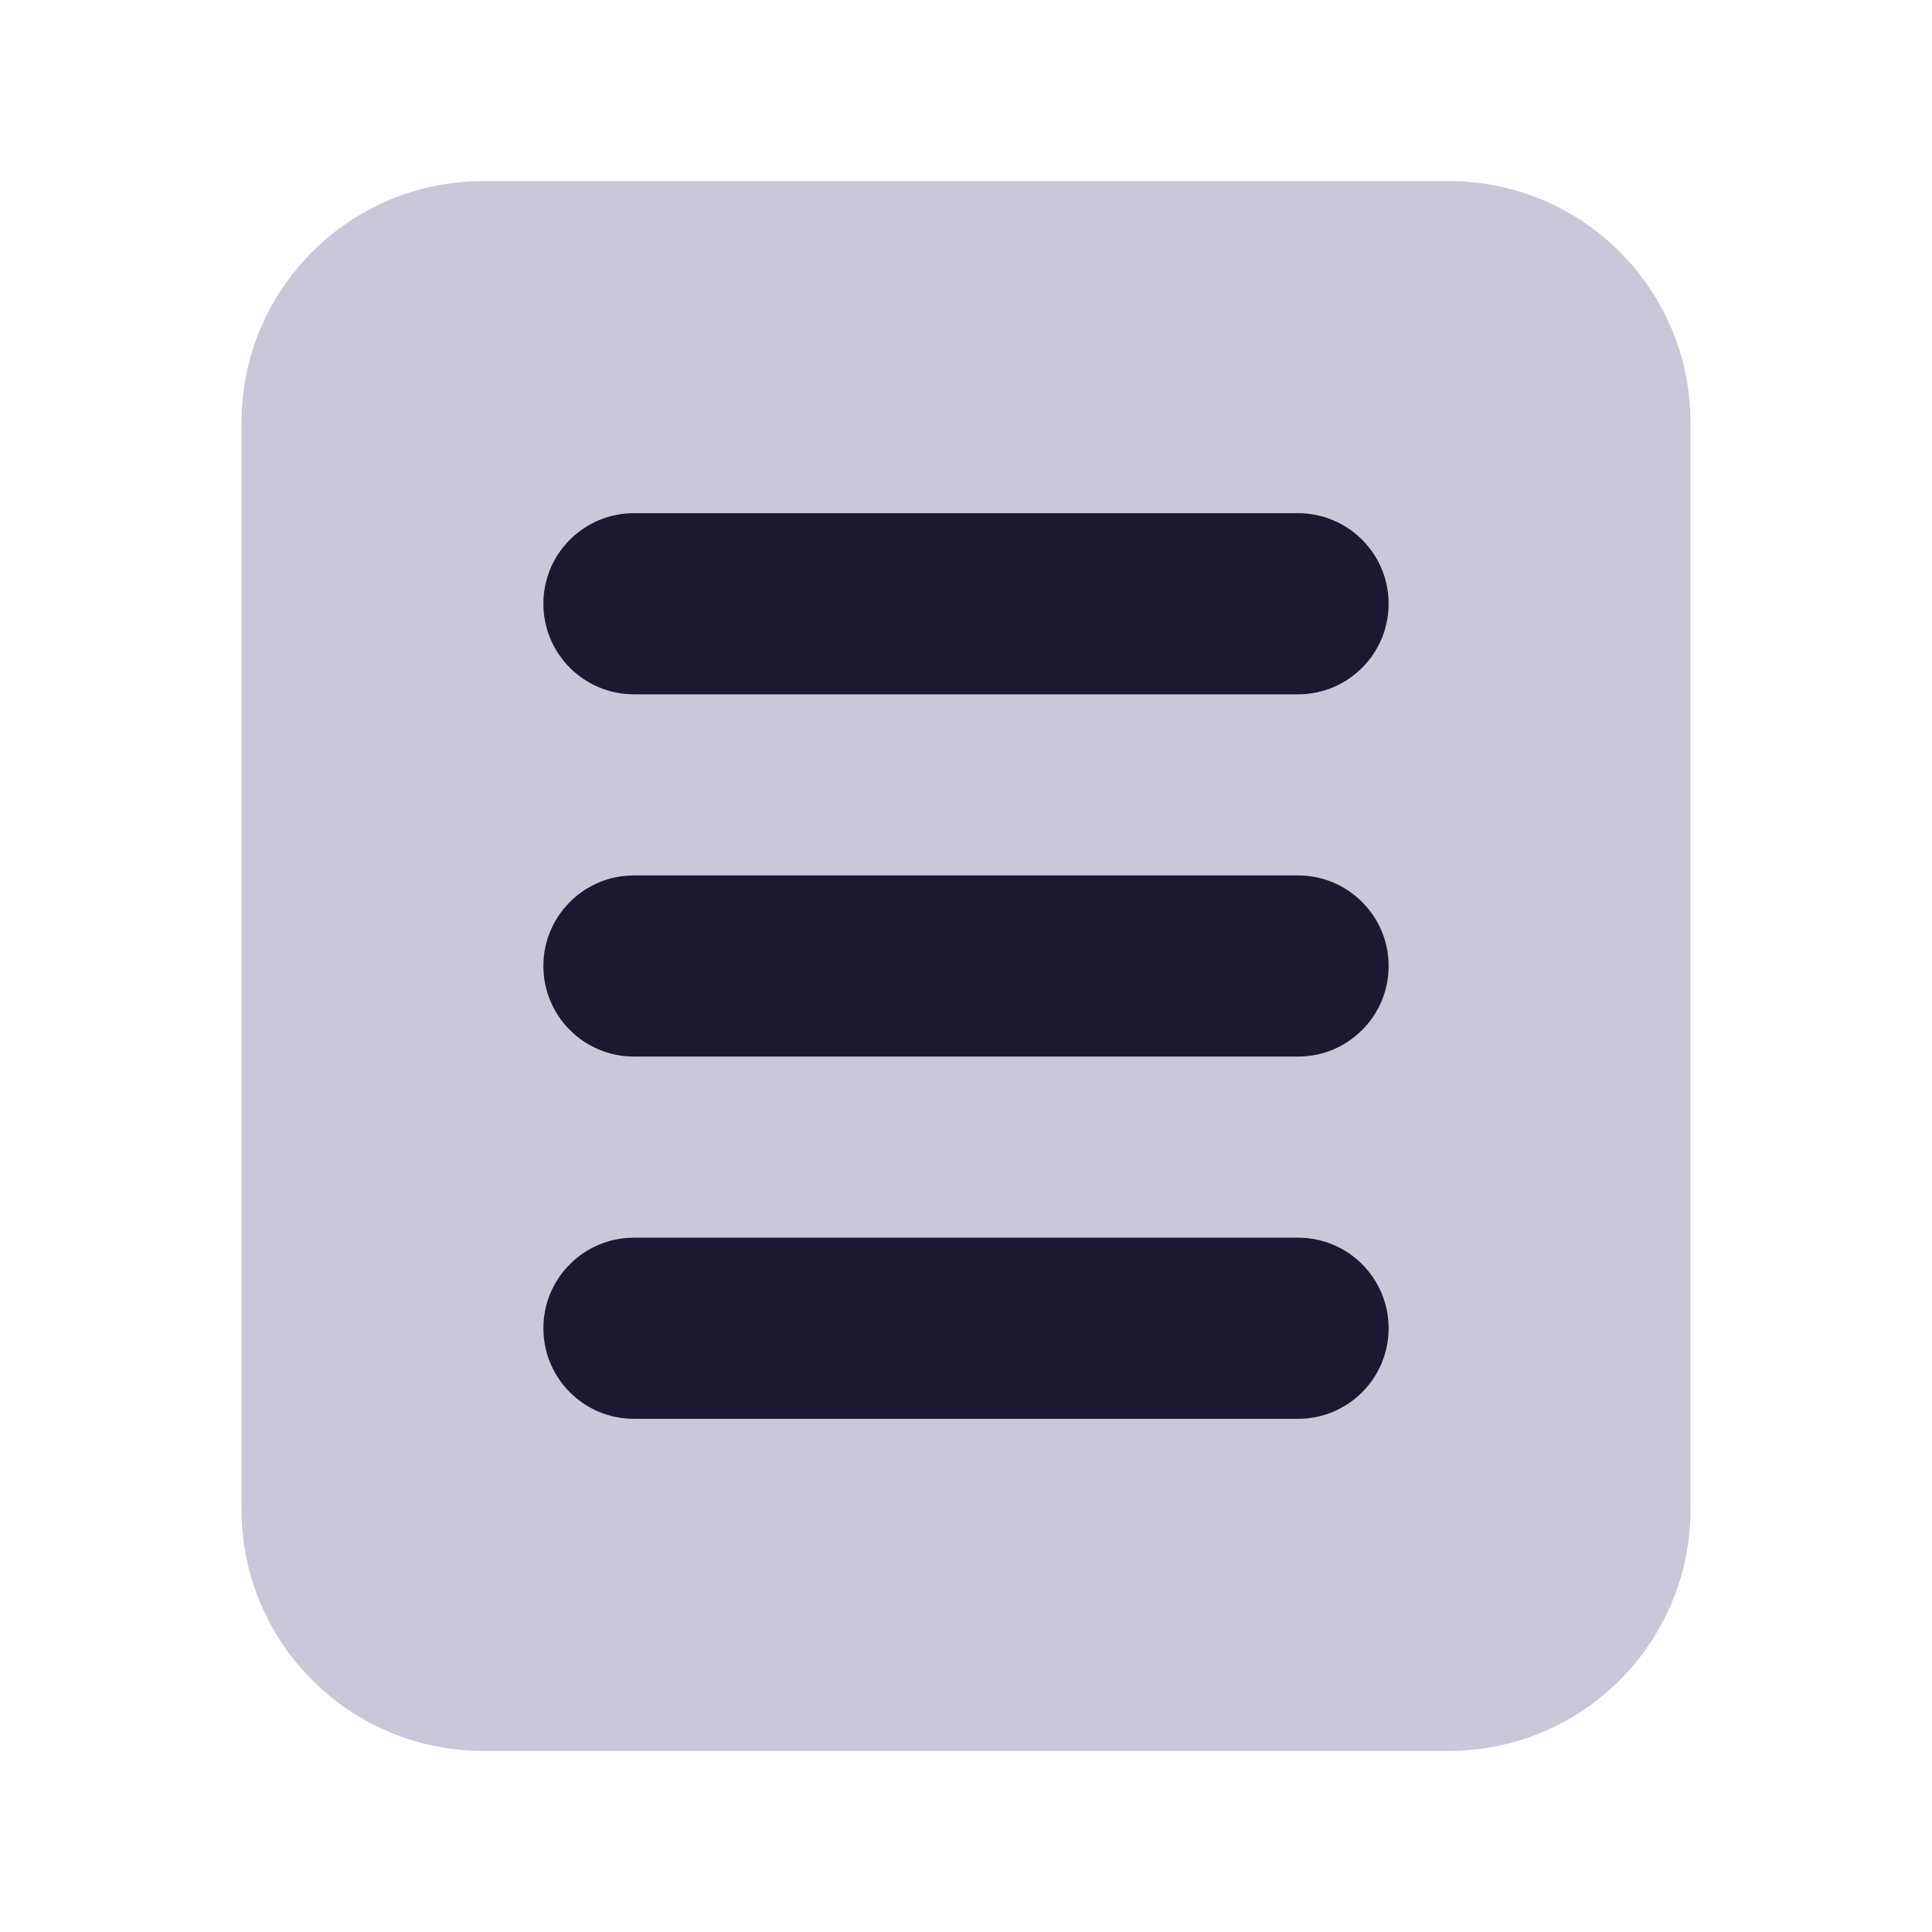
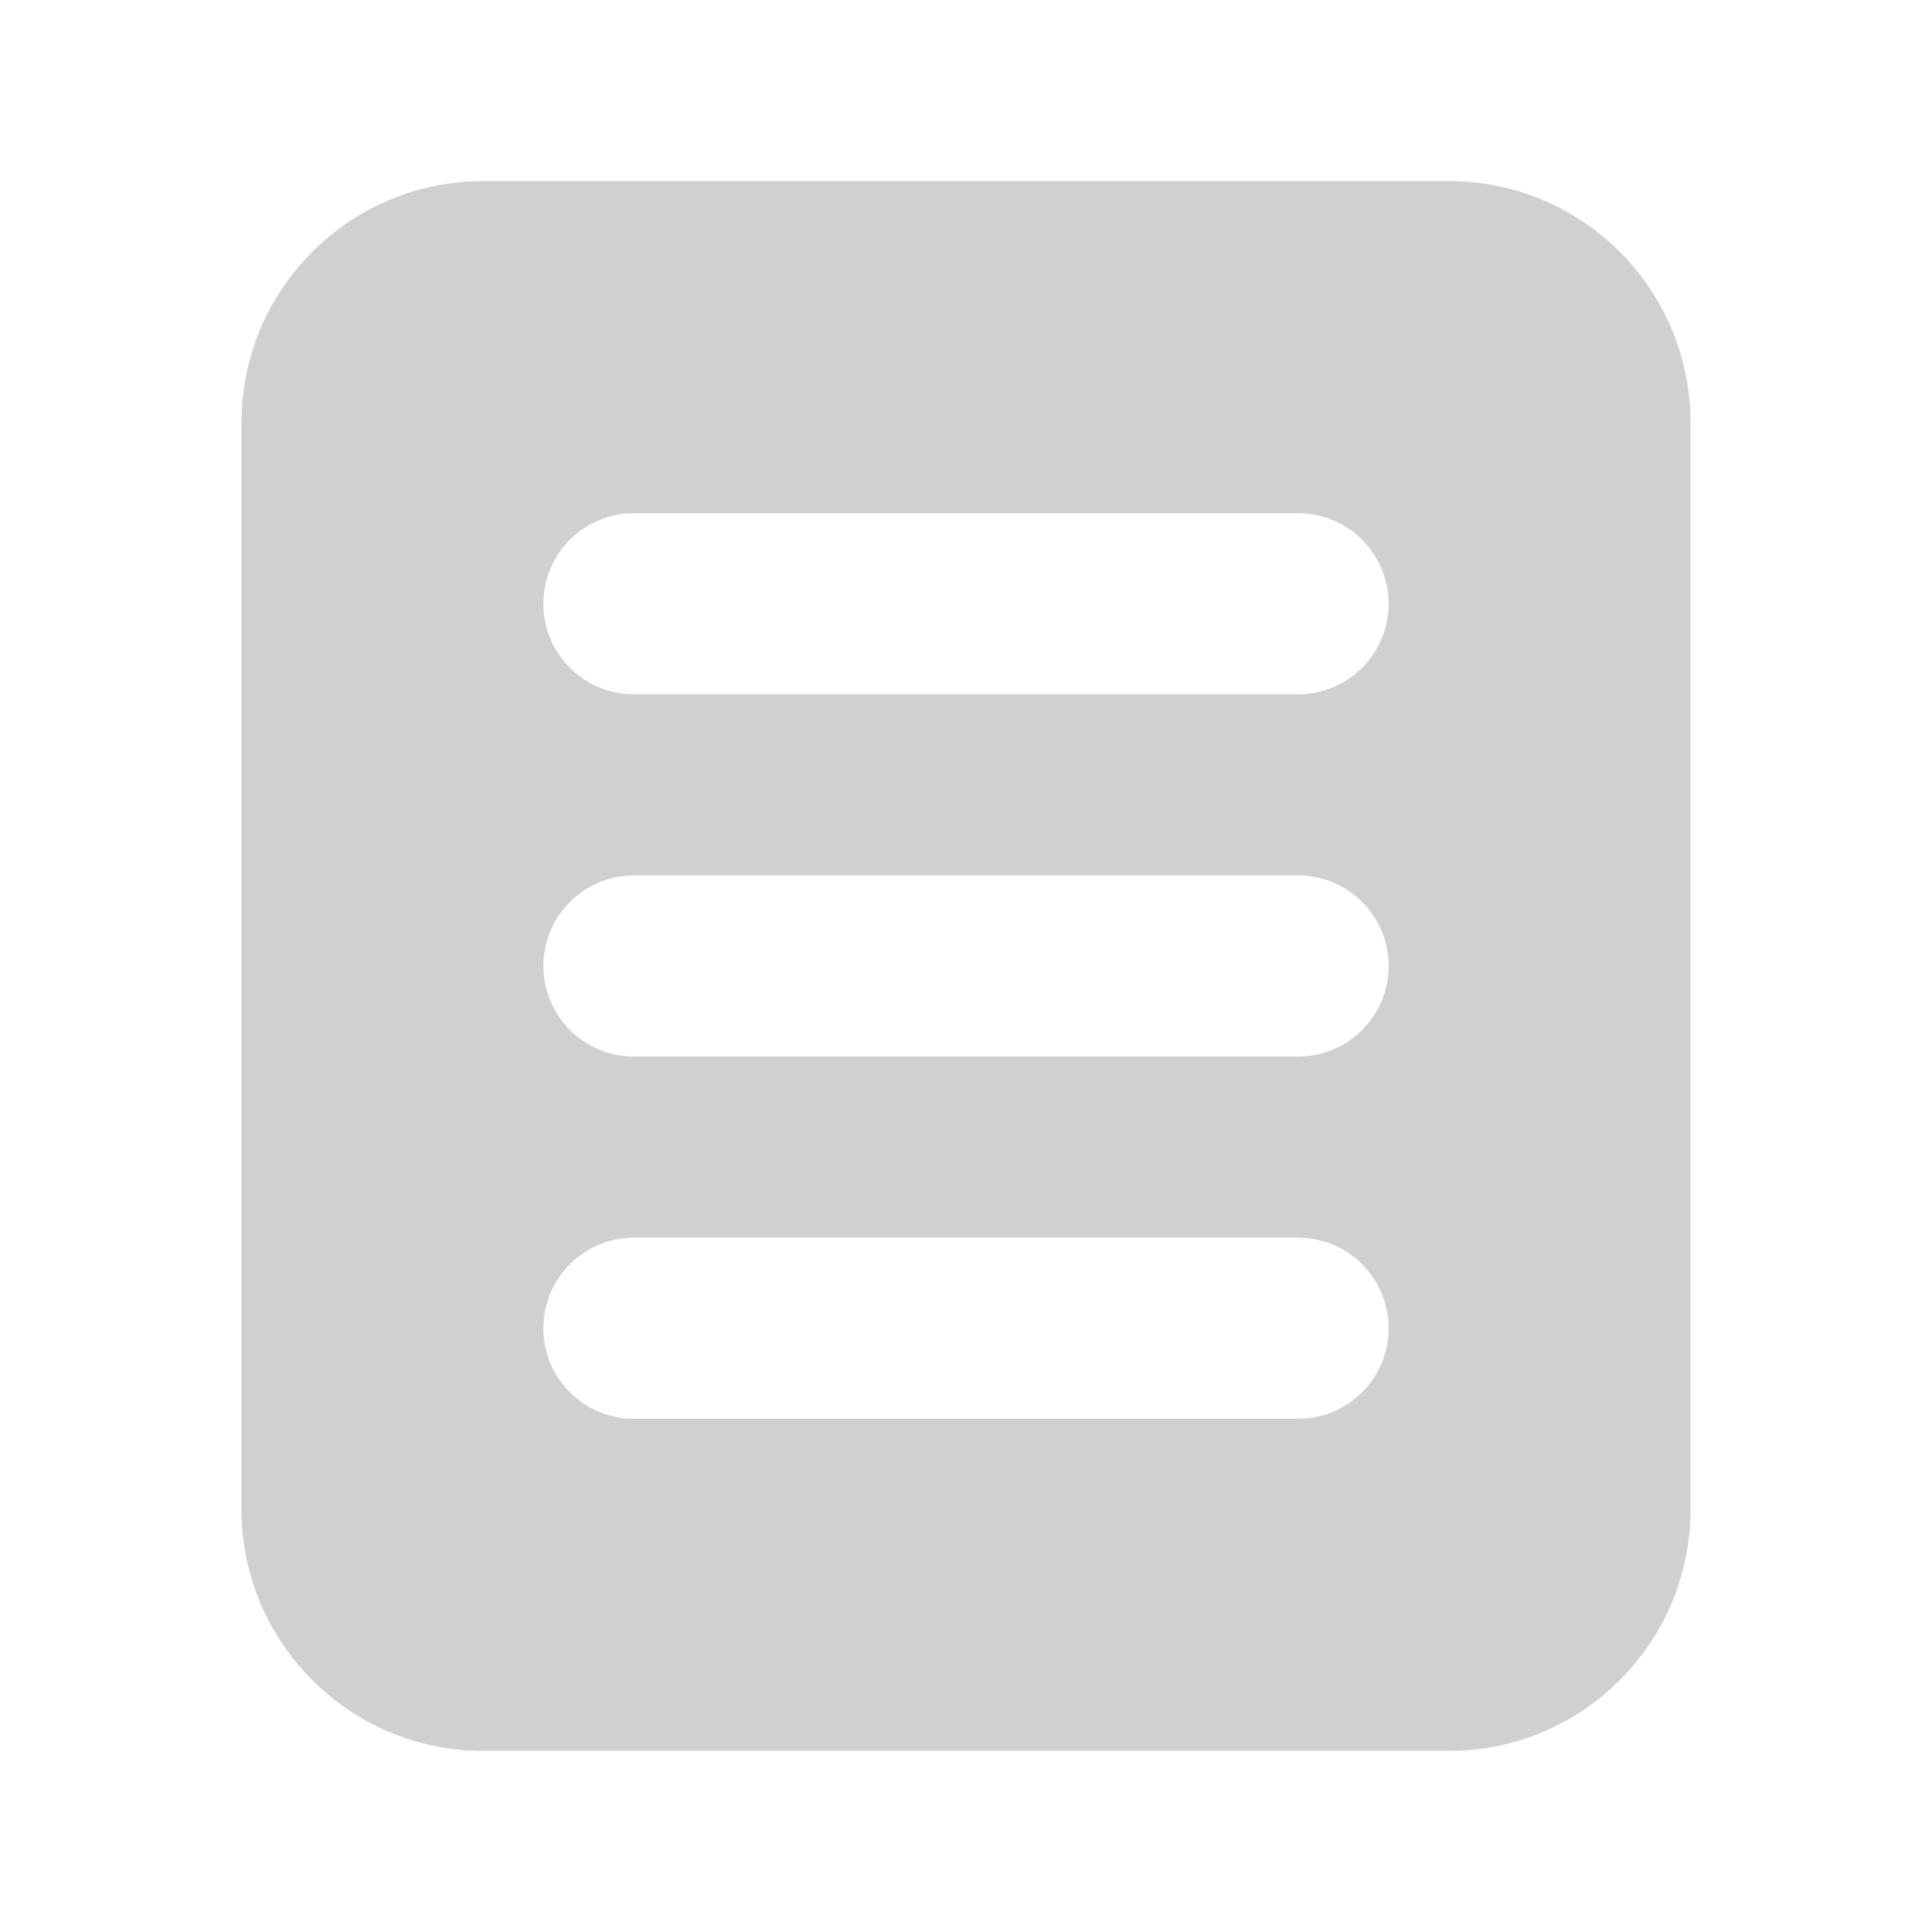
<svg xmlns="http://www.w3.org/2000/svg" viewBox="0 0 64 64" width="48" height="48">
-   <rect x="8" y="6" width="48" height="52" rx="8" fill="#c8c8d9" />
-   <rect x="18" y="17" width="28" height="6" rx="3" fill="#1b1932" />
-   <rect x="18" y="29" width="28" height="6" rx="3" fill="#1b1932" />
-   <rect x="18" y="41" width="28" height="6" rx="3" fill="#1b1932" />
+   <path d="M16 6 H48 A8 8 0 0 1 56 14 V50 A8 8 0 0 1 48 58 H16 A8 8 0 0 1 8 50 V14 A8 8 0 0 1 16 6 Z M21 17 H43 A3 3 0 0 1 46 20 V20 A3 3 0 0 1 43 23 H21 A3 3 0 0 1 18 20 V20 A3 3 0 0 1 21 17 Z M21 29 H43 A3 3 0 0 1 46 32 V32 A3 3 0 0 1 43 35 H21 A3 3 0 0 1 18 32 V32 A3 3 0 0 1 21 29 Z M21 41 H43 A3 3 0 0 1 46 44 V44 A3 3 0 0 1 43 47 H21 A3 3 0 0 1 18 44 V44 A3 3 0 0 1 21 41 Z" fill="#d0d0d0" fill-rule="evenodd" />
</svg>
